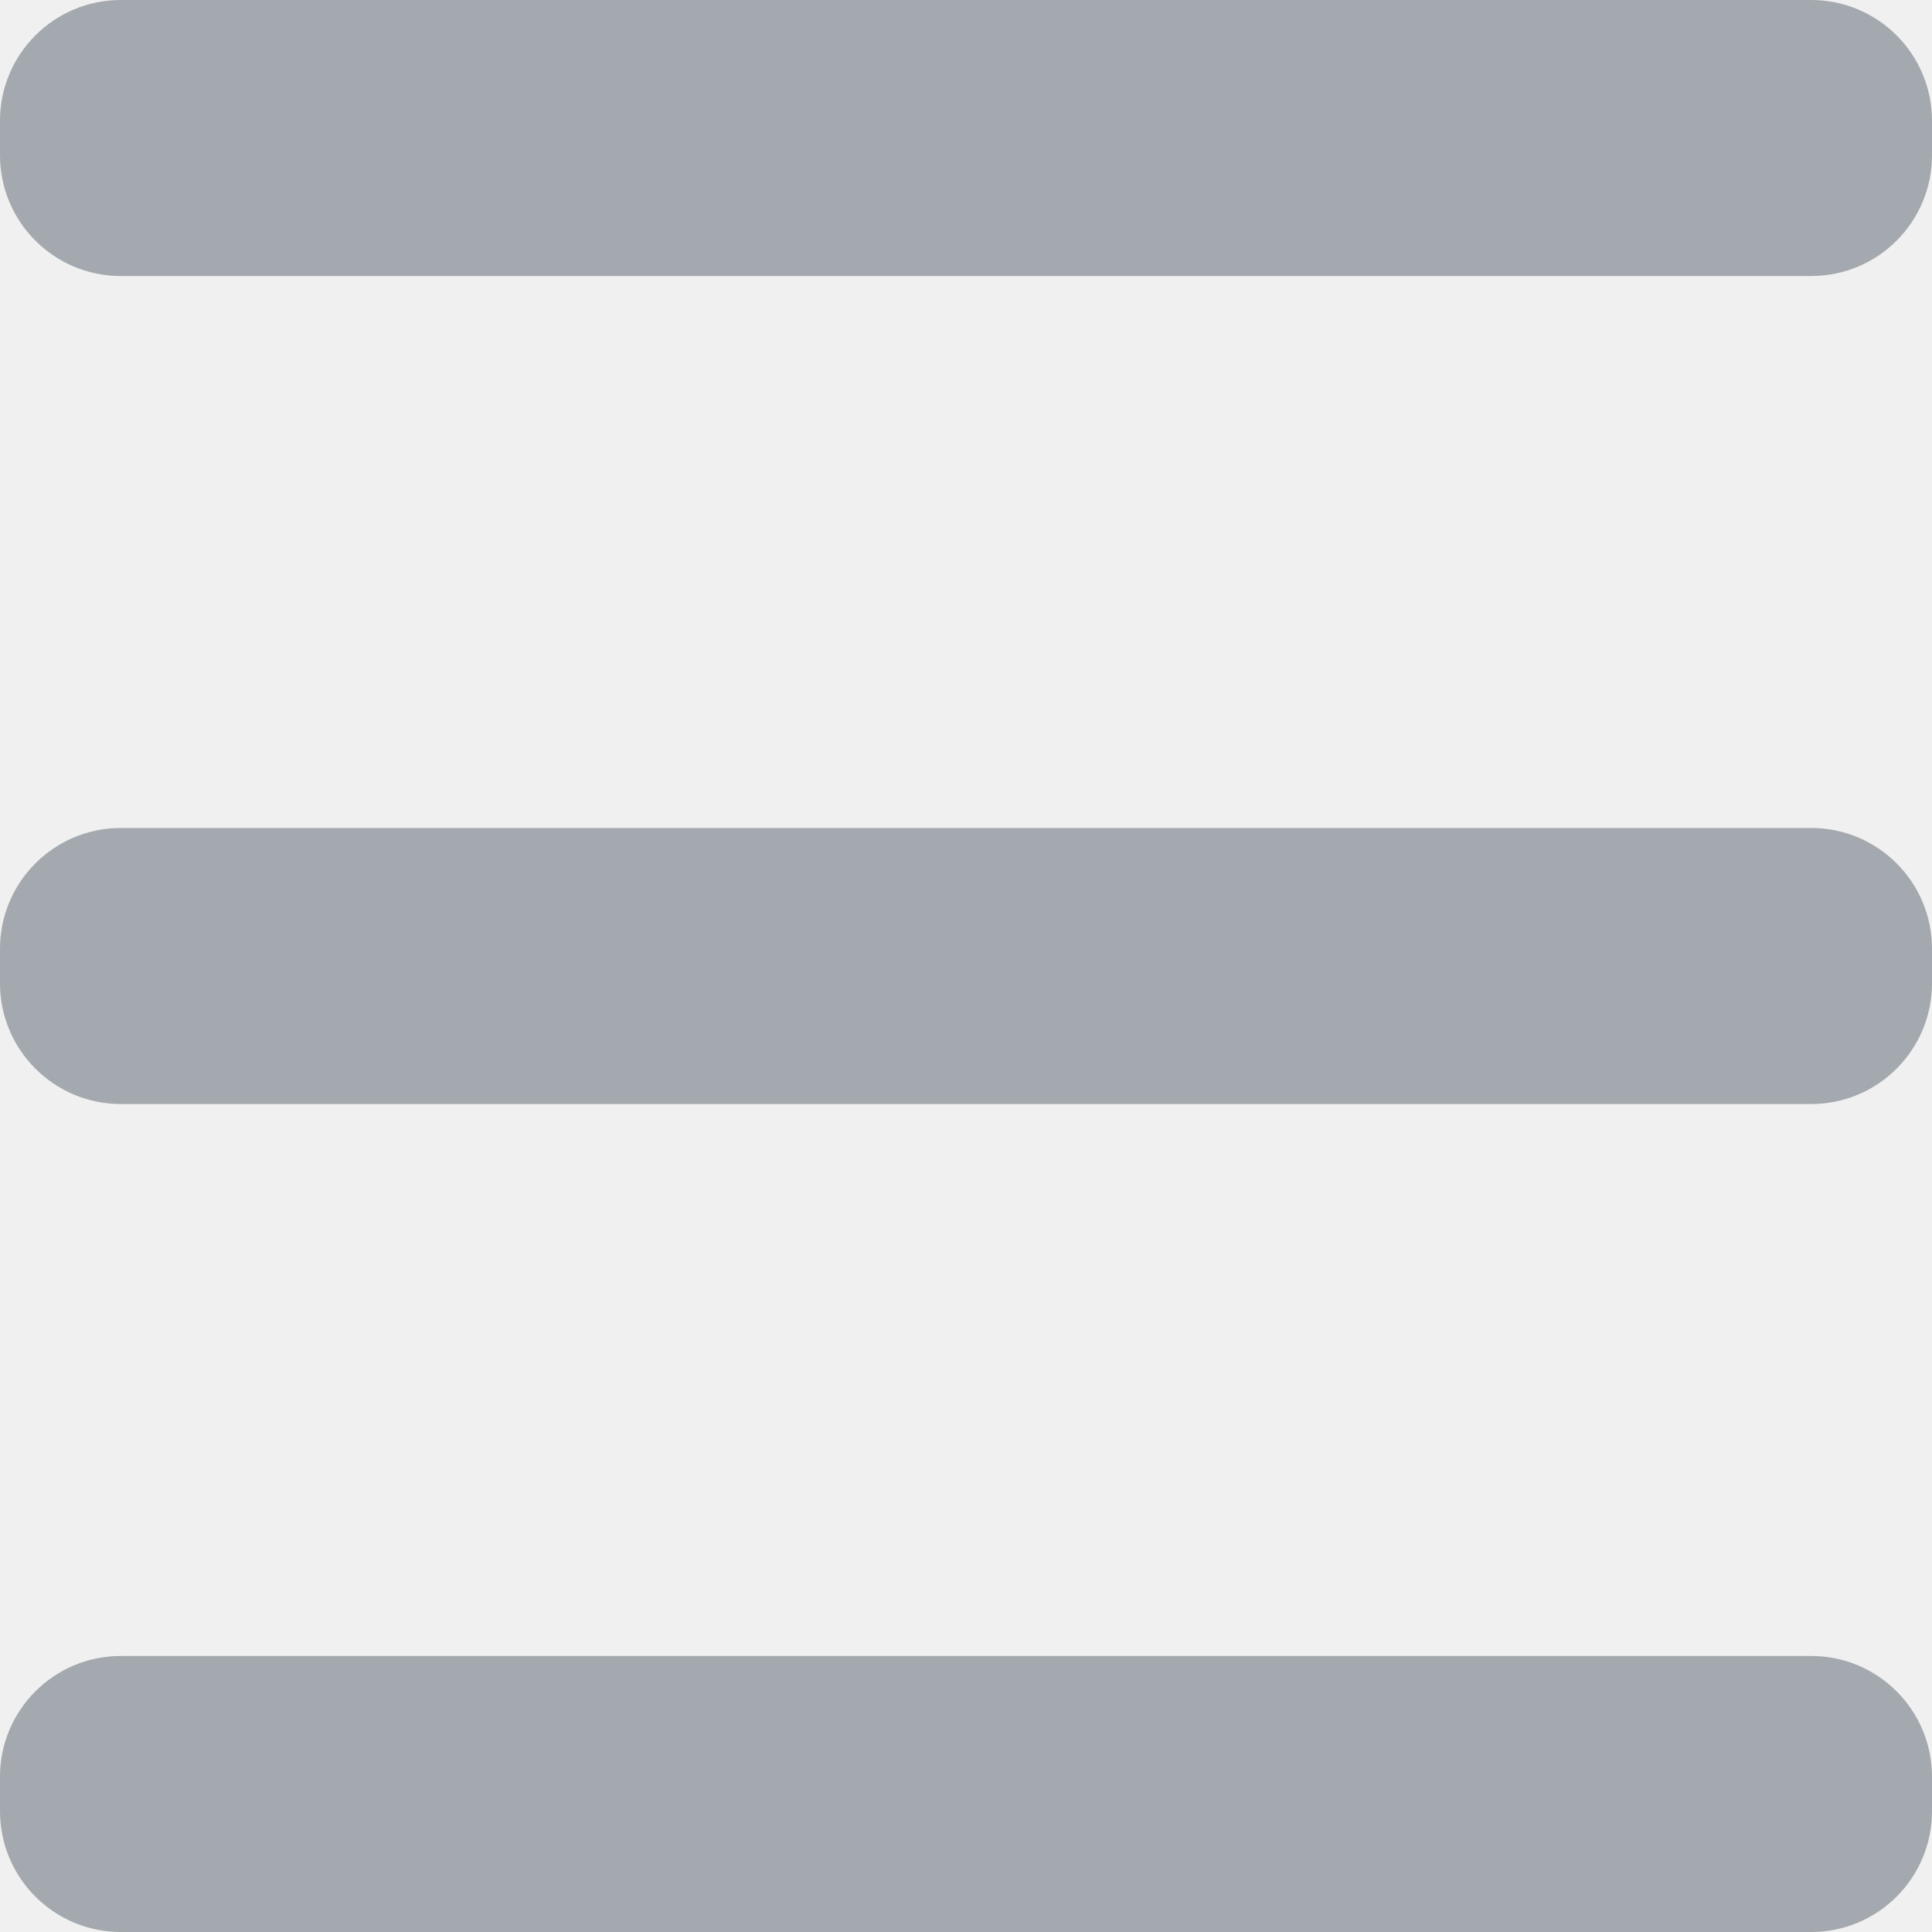
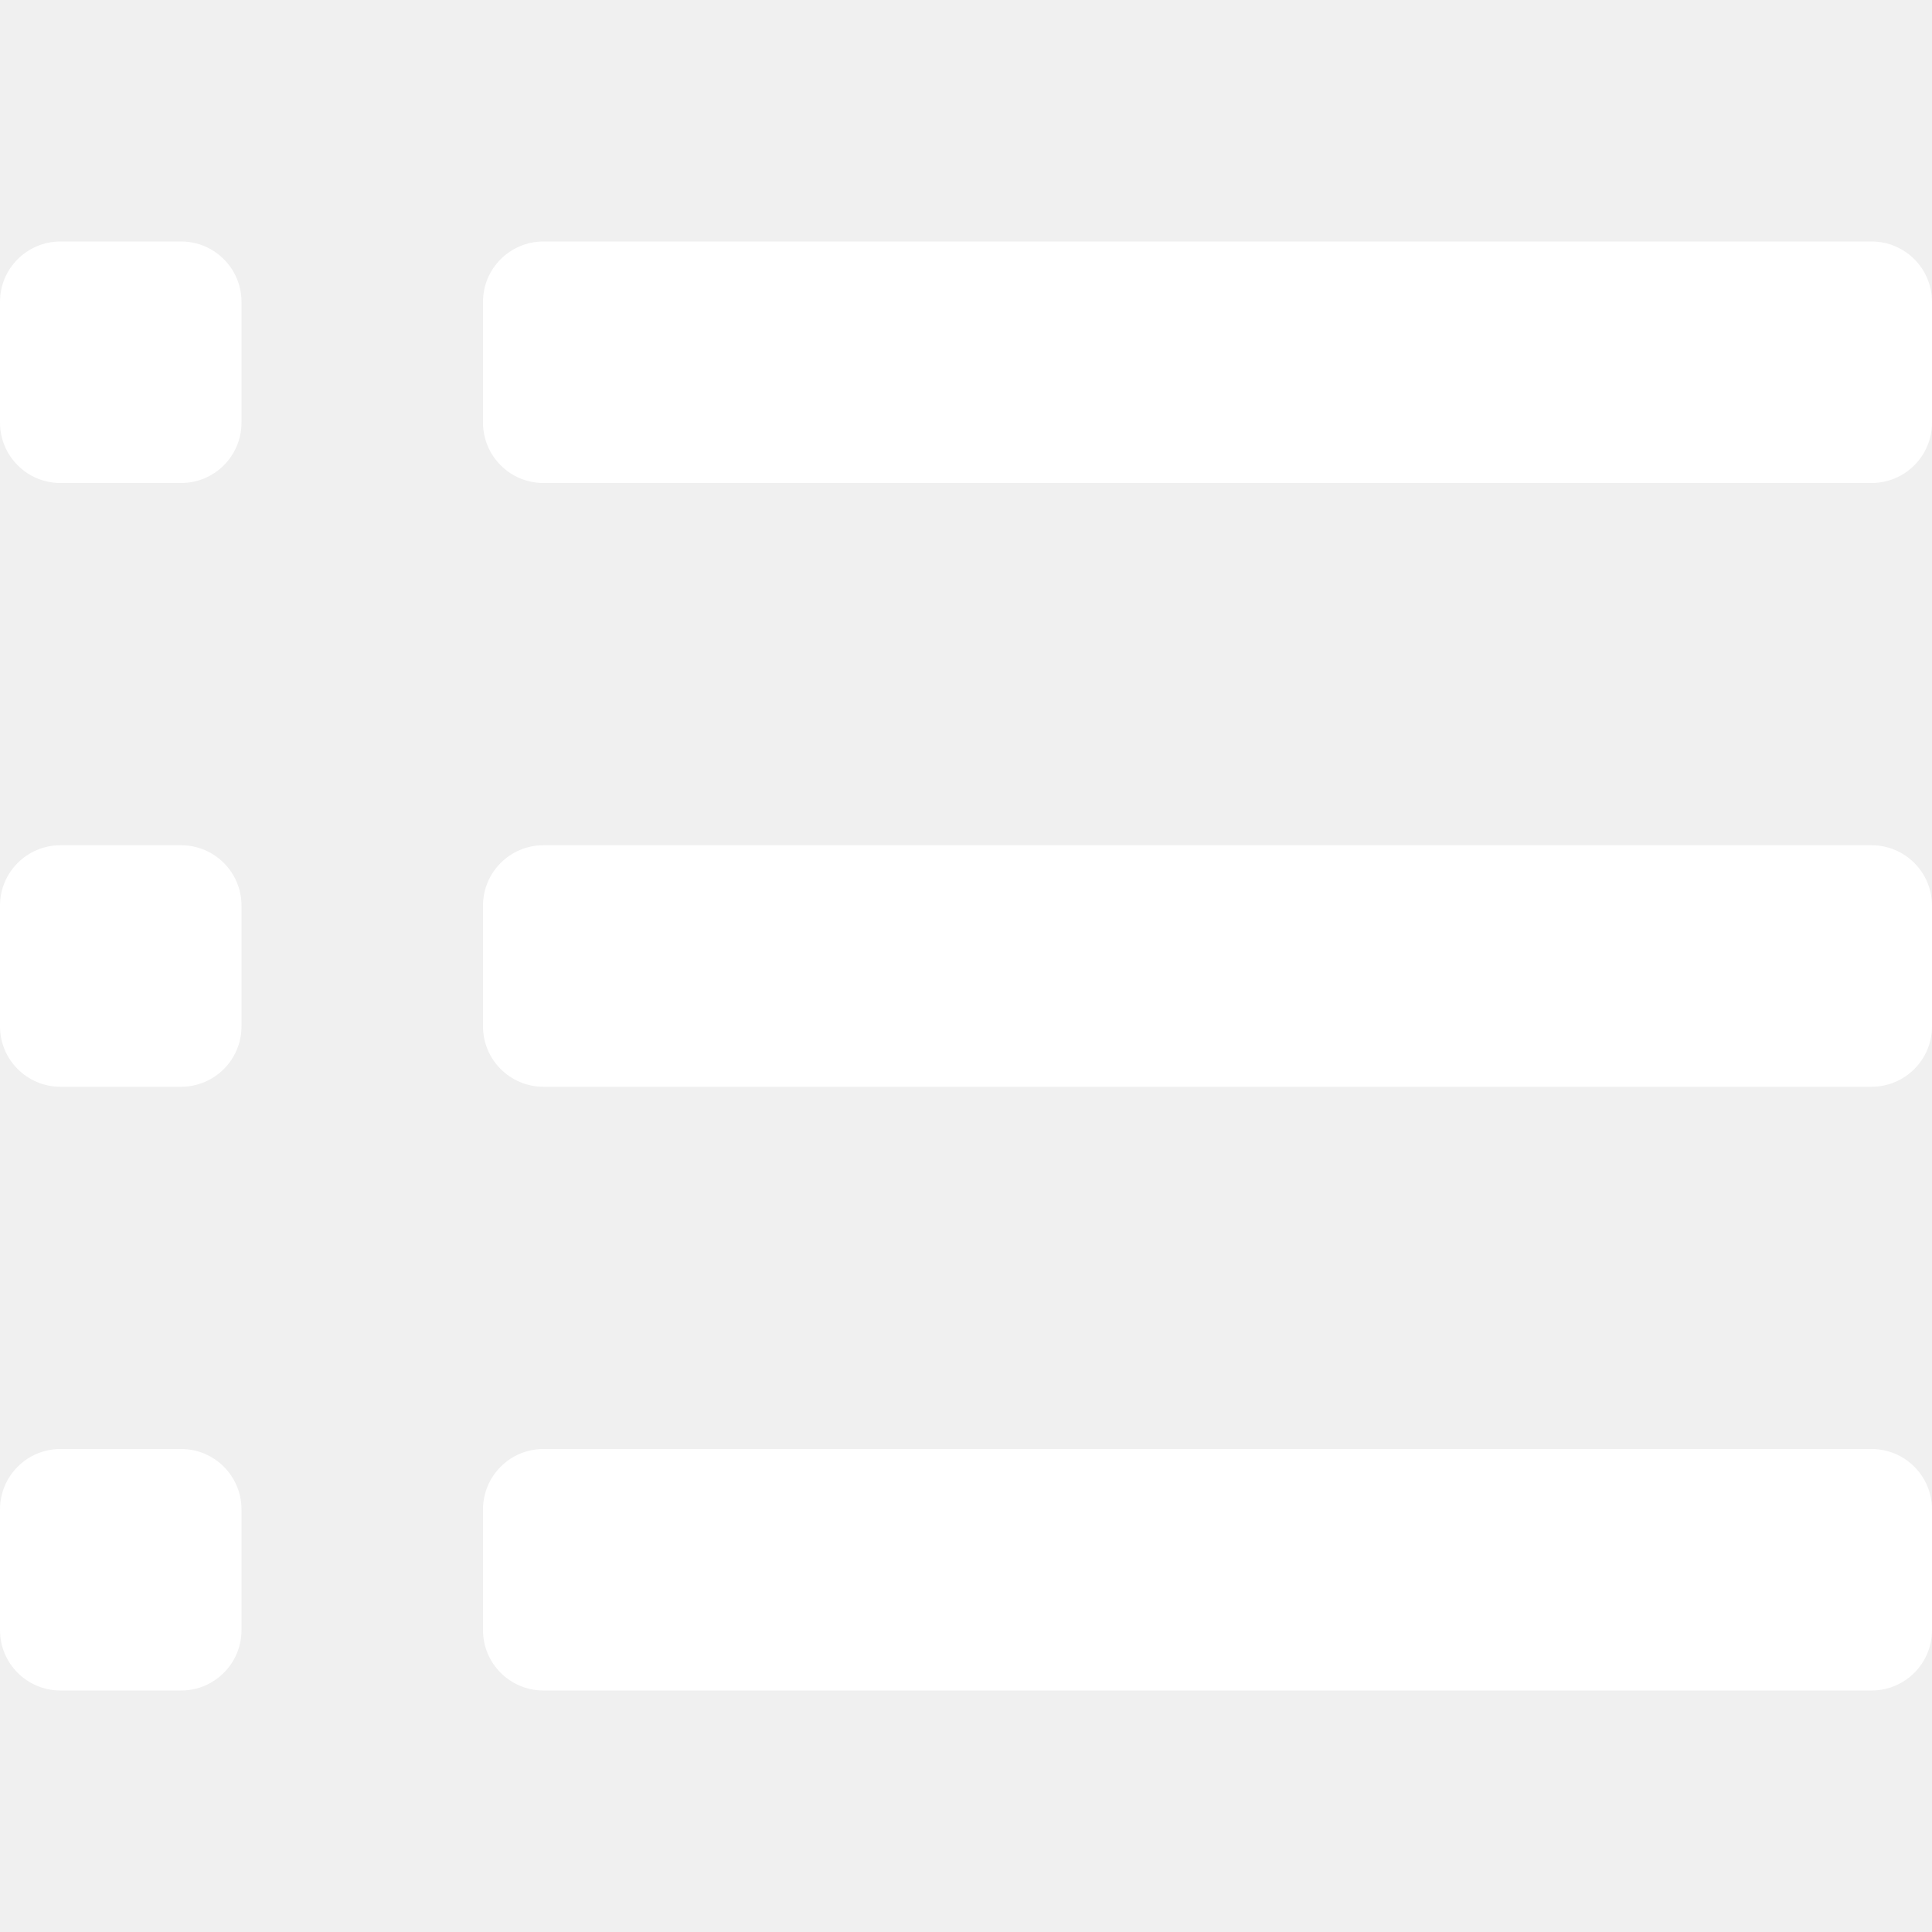
<svg xmlns="http://www.w3.org/2000/svg" width="16" height="16" viewBox="0 0 16 16" fill="none">
-   <path fill-rule="evenodd" clip-rule="evenodd" d="M0 15C0 15.552 0.448 16 1 16H15C15.552 16 16 15.552 16 15V14.714C16 14.162 15.552 13.714 15 13.714H1C0.448 13.714 0 14.162 0 14.714V15ZM0 8.143C0 8.695 0.448 9.143 1 9.143H15C15.552 9.143 16 8.695 16 8.143V7.857C16 7.305 15.552 6.857 15 6.857H1C0.448 6.857 0 7.305 0 7.857V8.143ZM1 2.286C0.448 2.286 0 1.838 0 1.286V1C0 0.448 0.448 0 1 0H15C15.552 0 16 0.448 16 1V1.286C16 1.838 15.552 2.286 15 2.286H1Z" fill="#A3A9AE" />
+   <path fill-rule="evenodd" clip-rule="evenodd" d="M2 2.5C2 2.224 1.776 2 1.5 2H0.5C0.224 2 0 2.224 0 2.5V3.5C0 3.776 0.224 4 0.5 4H1.5C1.776 4 2 3.776 2 3.5V2.5ZM16 2.5C16 2.224 15.776 2 15.5 2H4.5C4.224 2 4 2.224 4 2.5V3.5C4 3.776 4.224 4 4.5 4L15.5 4C15.776 4 16 3.776 16 3.5V2.5ZM2 7.5C2 7.224 1.776 7 1.5 7H0.5C0.224 7 0 7.224 0 7.5V8.5C0 8.776 0.224 9 0.5 9H1.5C1.776 9 2 8.776 2 8.5V7.5ZM16 7.5C16 7.224 15.776 7 15.5 7H4.5C4.224 7 4 7.224 4 7.5V8.5C4 8.776 4.224 9 4.5 9H15.5C15.776 9 16 8.776 16 8.5V7.5ZM0 12.5C0 12.224 0.224 12 0.5 12H1.5C1.776 12 2 12.224 2 12.5V13.5C2 13.776 1.776 14 1.5 14H0.5C0.224 14 0 13.776 0 13.5V12.5ZM4 12.5C4 12.224 4.224 12 4.5 12L15.5 12C15.776 12 16 12.224 16 12.5V13.5C16 13.776 15.776 14 15.5 14L4.5 14C4.224 14 4 13.776 4 13.5V12.5Z" fill="white" />
</svg>
